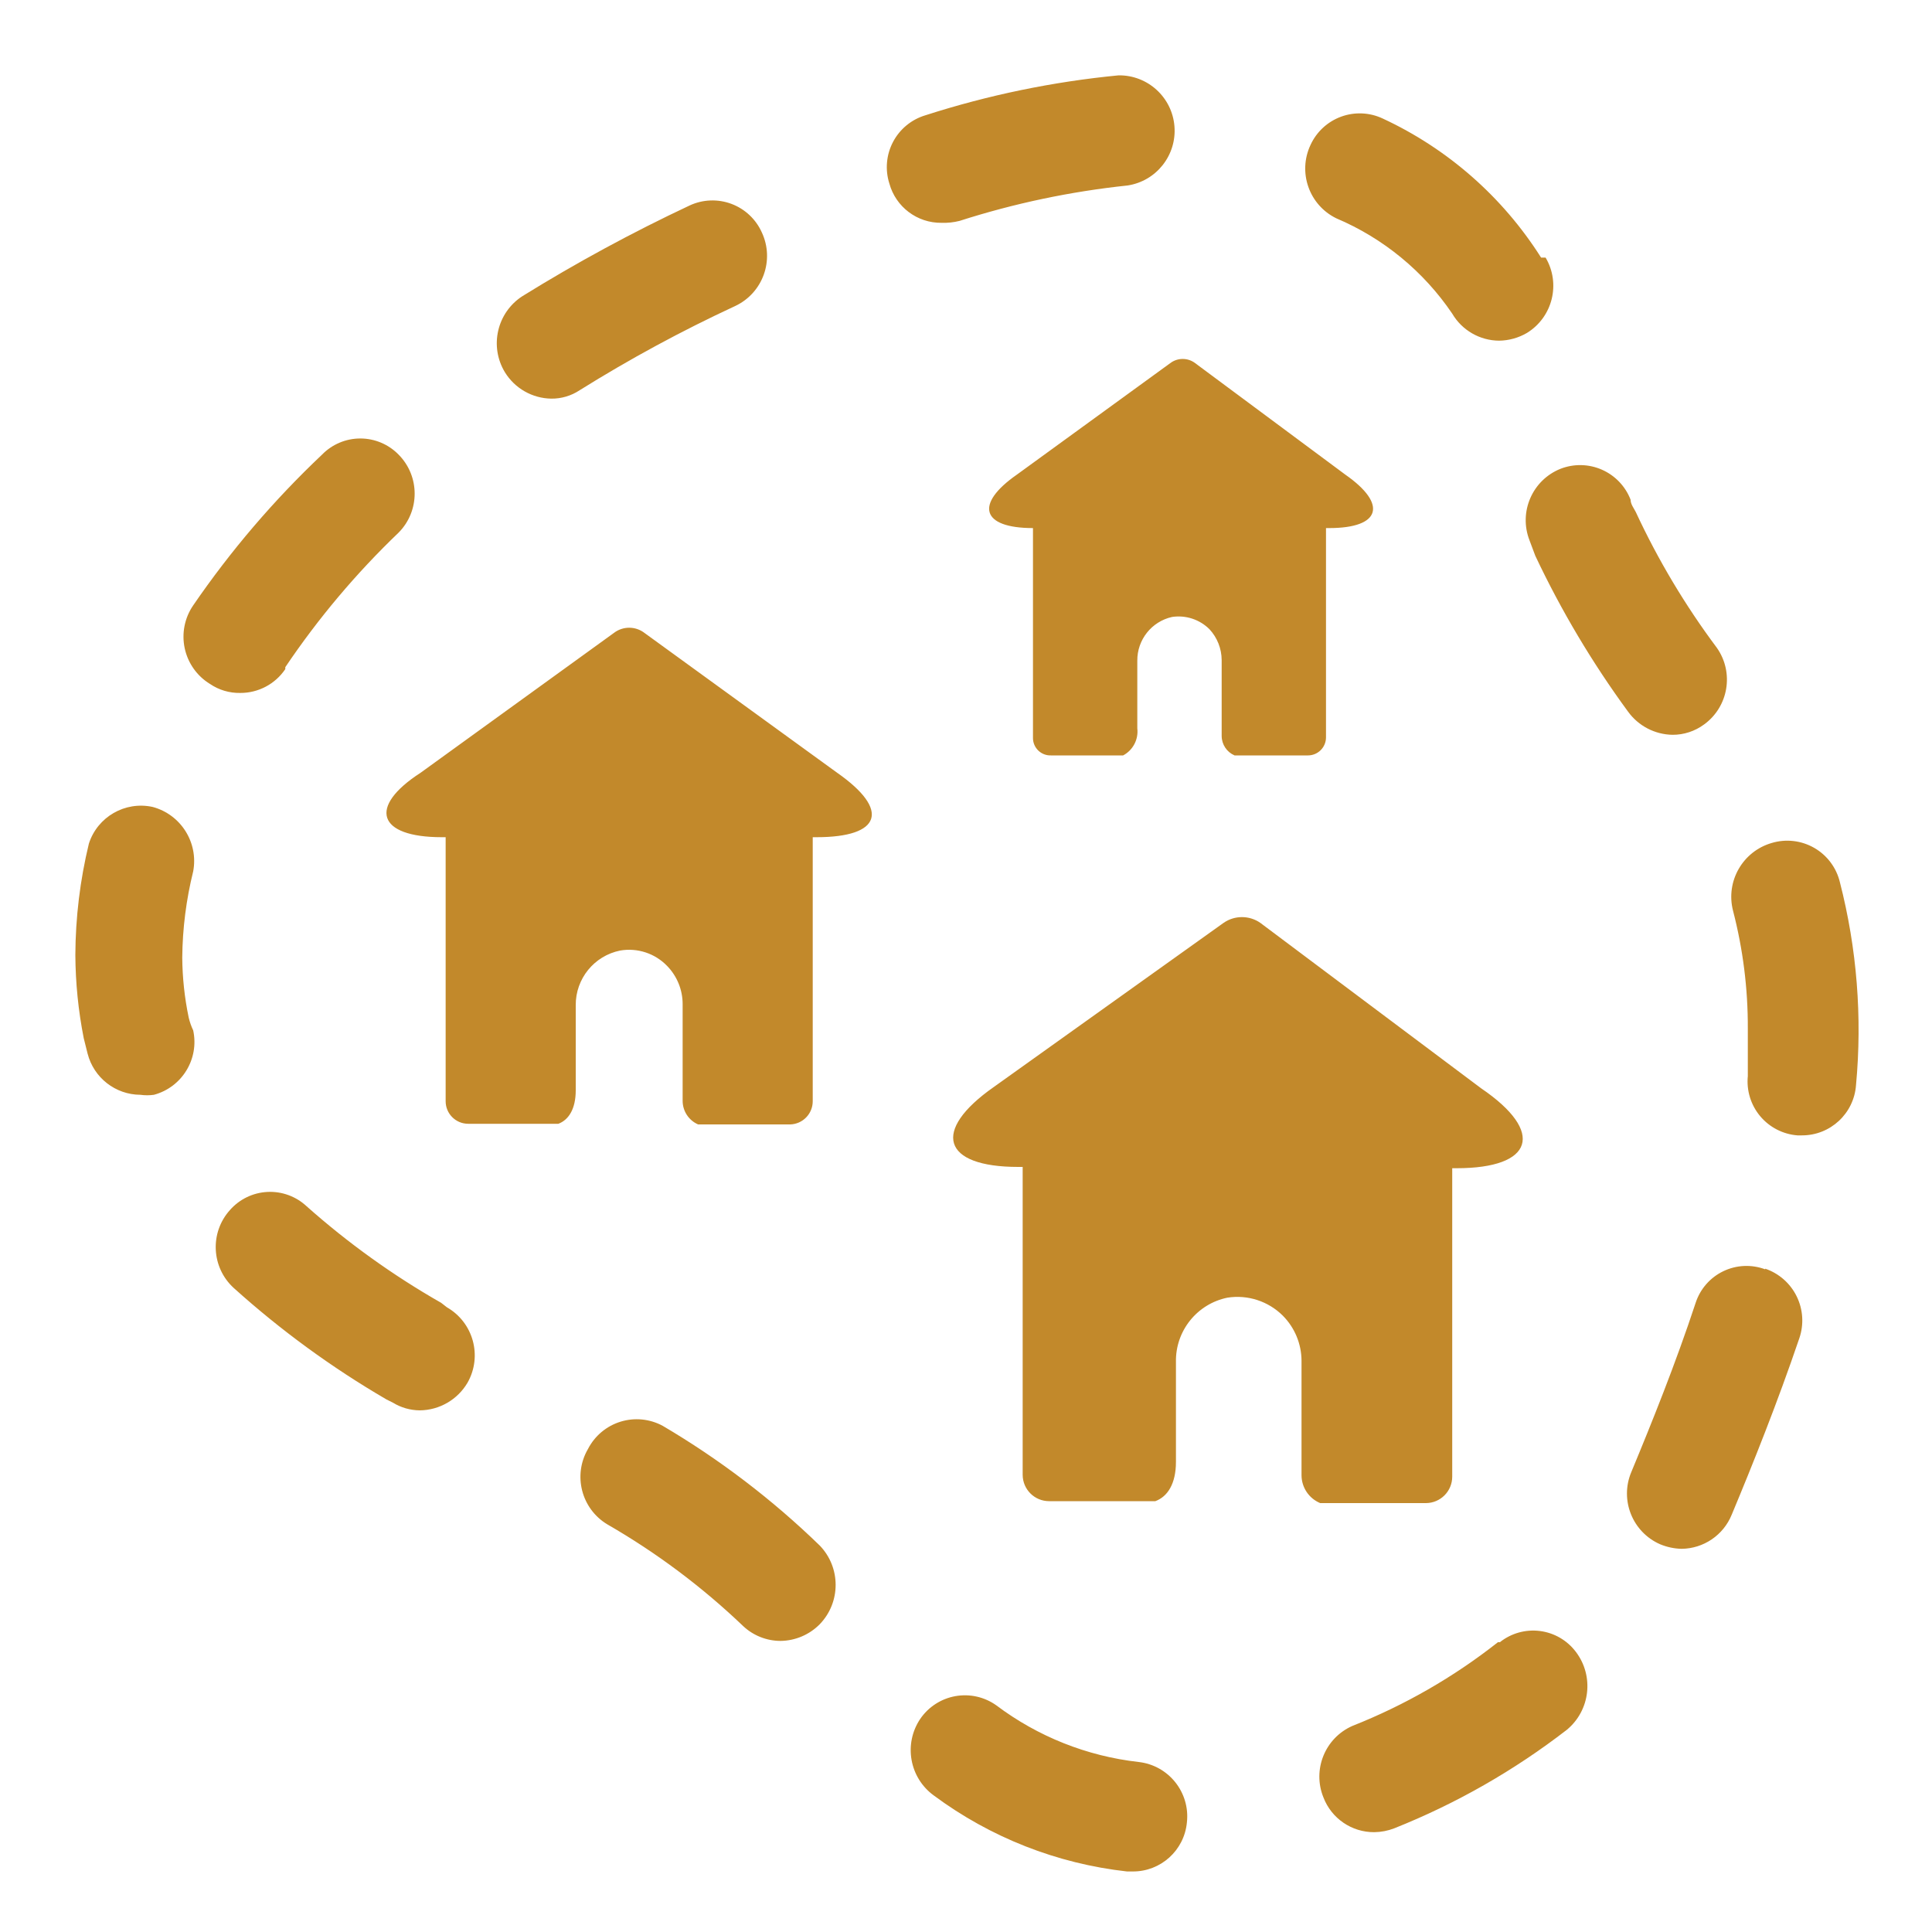
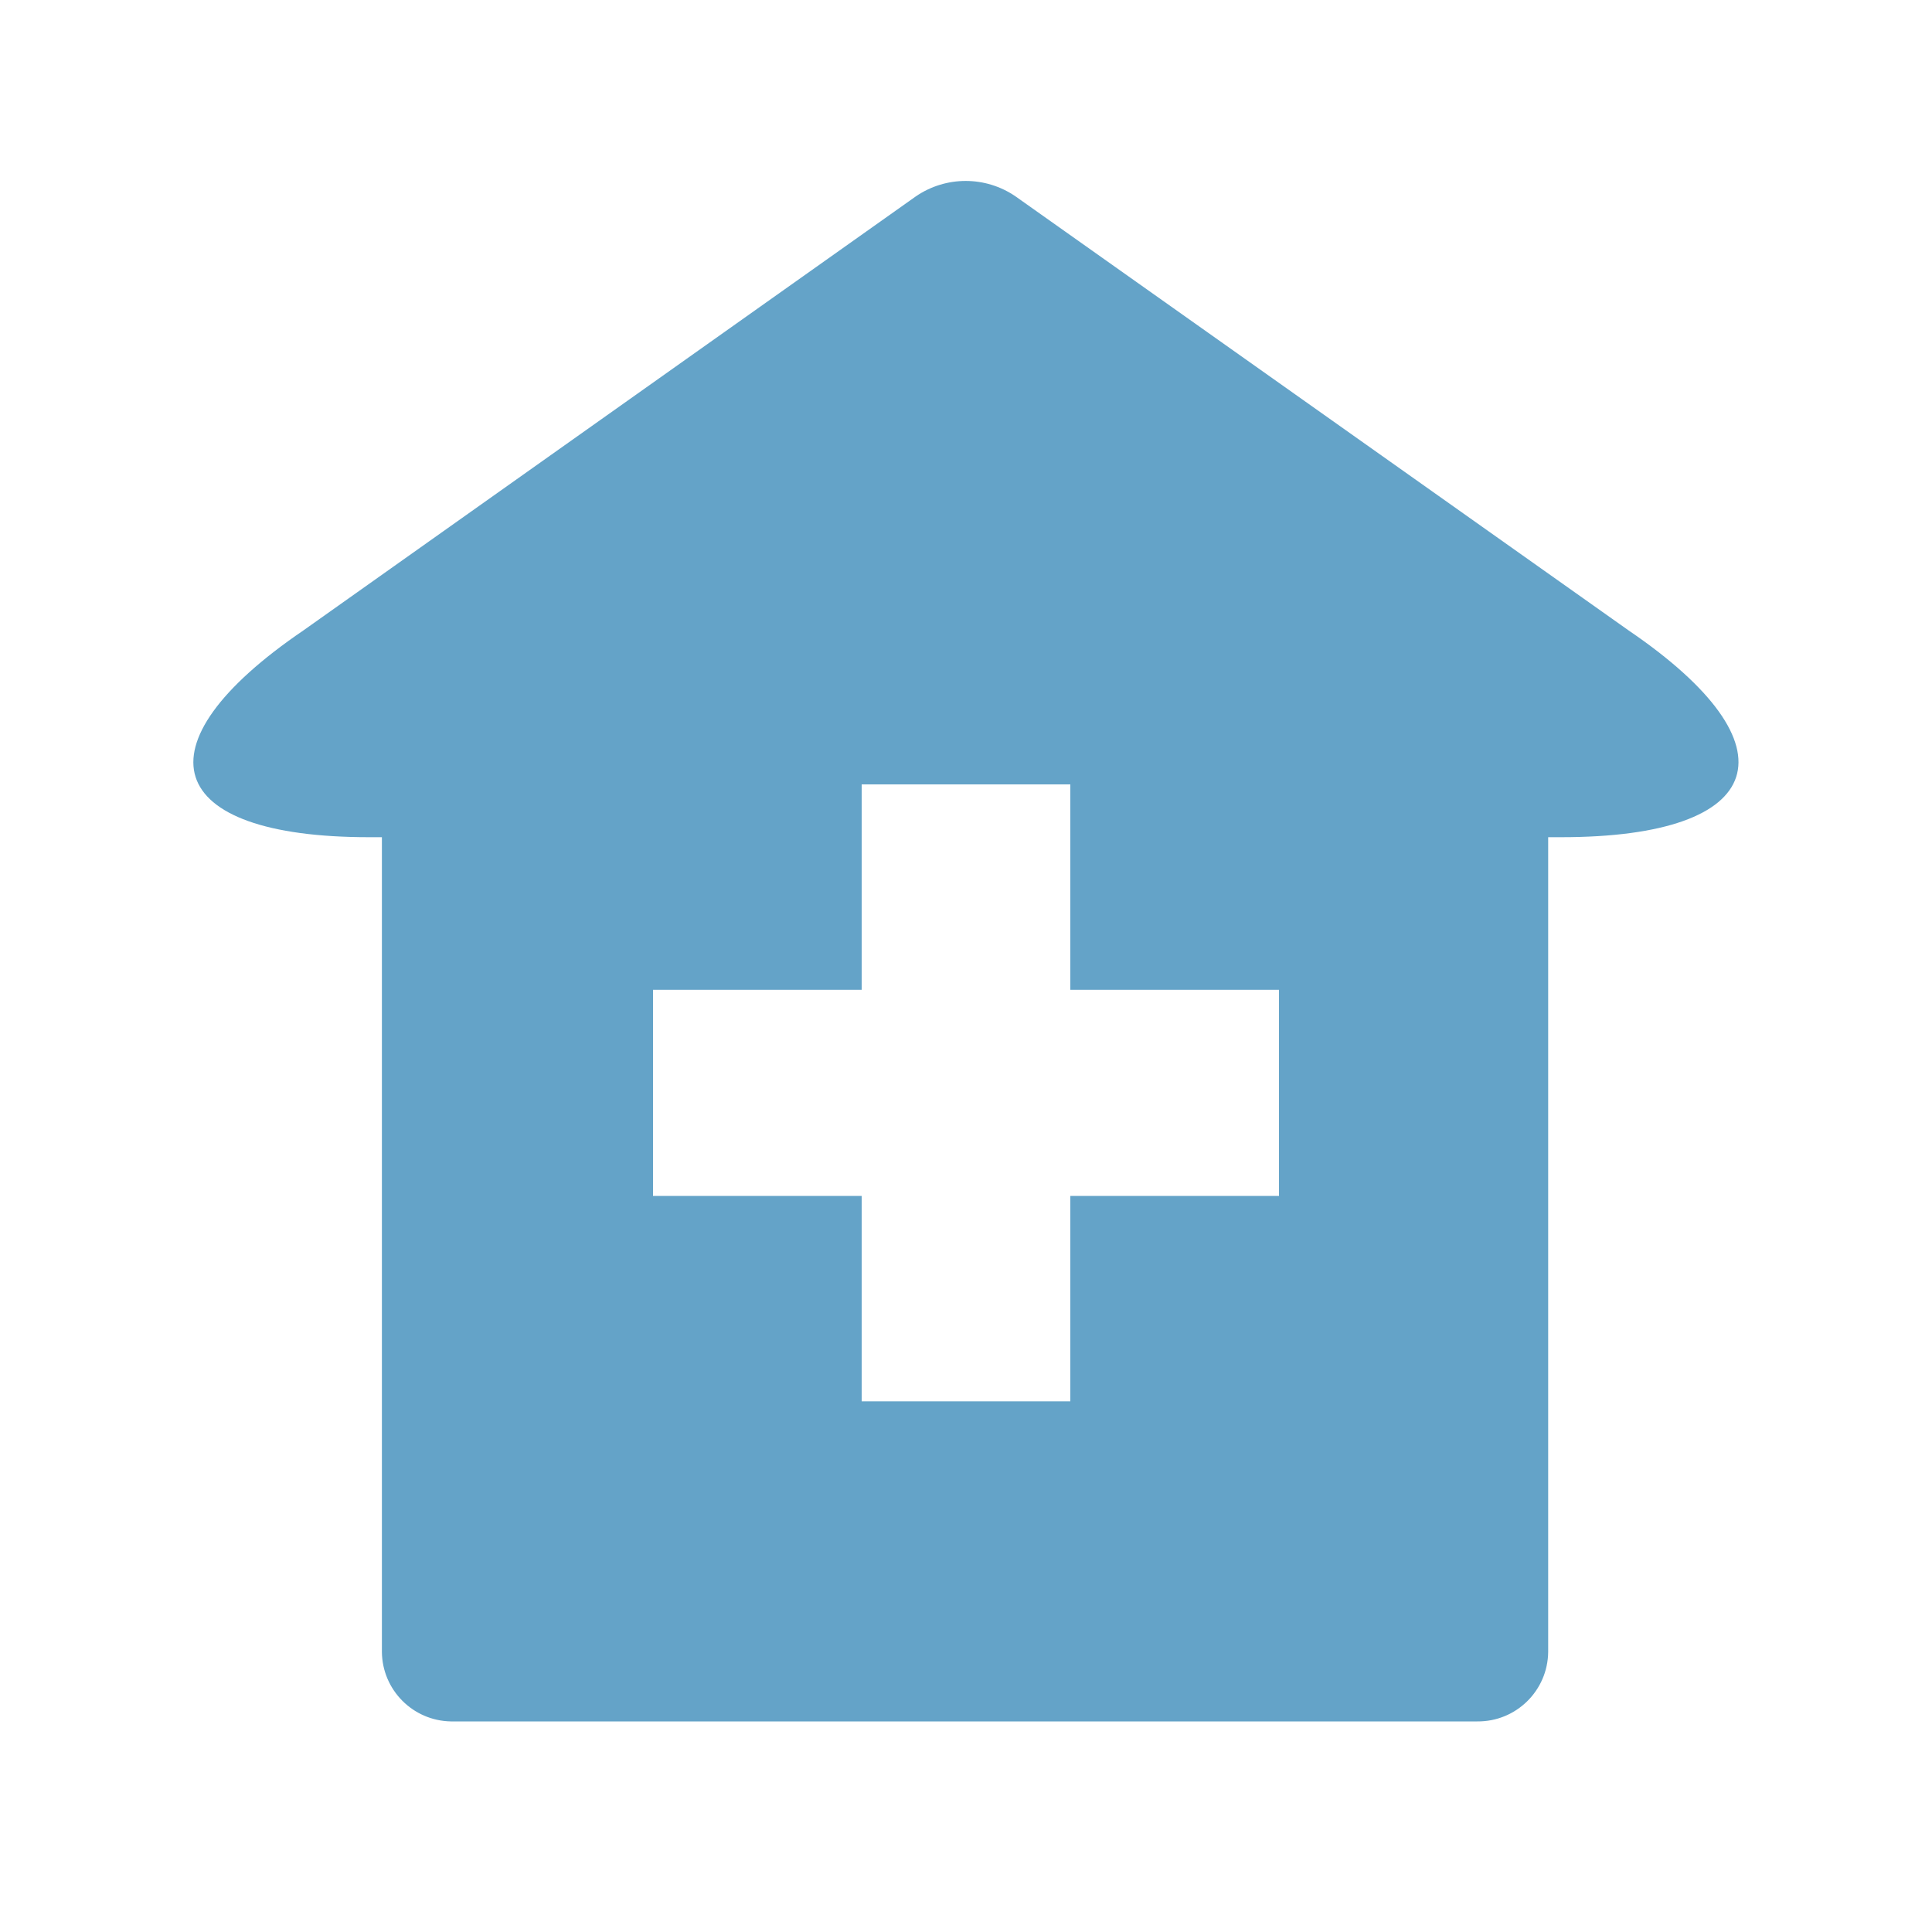
<svg xmlns="http://www.w3.org/2000/svg" viewBox="0 0 30 30">
-   <path d="M20.89,7.37c.66.46.55.83-.25.83h-.05v3.25a.28.28,0,0,1-.28.28H19.17a.33.33,0,0,1-.2-.3V10.25a.71.71,0,0,0-.19-.48.68.68,0,0,0-.58-.19.69.69,0,0,0-.54.68v1.05a.42.42,0,0,1-.22.42H16.32a.27.27,0,0,1-.28-.27V8.2h0c-.8,0-.91-.37-.25-.83l2.38-1.73a.32.32,0,0,1,.39,0ZM13,12c.83.58.68,1-.32,1h-.06V17.1a.36.36,0,0,1-.35.36H10.84a.4.4,0,0,1-.24-.37V15.59a.85.85,0,0,0-.24-.59.82.82,0,0,0-.73-.24.86.86,0,0,0-.69.85v1.32c0,.29-.11.46-.27.52H7.27a.35.35,0,0,1-.35-.35V13H6.86c-1,0-1.15-.47-.33-1l3-2.17a.39.39,0,0,1,.48,0Zm10,4.9c1,.68.81,1.24-.38,1.24h-.07v4.79a.41.41,0,0,1-.41.41H20.5a.47.47,0,0,1-.29-.43V21.13a1,1,0,0,0-.29-.7,1,1,0,0,0-.86-.28,1,1,0,0,0-.8,1V22.7c0,.34-.13.54-.32.61H16.29a.41.41,0,0,1-.41-.41V18.12h-.07c-1.18,0-1.35-.56-.38-1.24L19,14.33a.5.5,0,0,1,.57,0ZM17.68,27.36a.85.85,0,0,1,.75.94.84.84,0,0,1-.84.76H17.5a6.18,6.18,0,0,1-3-1.18.87.87,0,0,1-.21-1.19.84.84,0,0,1,1.18-.21A4.52,4.52,0,0,0,17.68,27.36Zm-7.39-5.22A12.91,12.91,0,0,1,12.73,24a.88.88,0,0,1,0,1.22.87.87,0,0,1-.61.26.85.85,0,0,1-.58-.23l0,0a11,11,0,0,0-2.11-1.58.86.86,0,0,1-.3-1.17A.85.85,0,0,1,10.29,22.14Zm13,3.36a.83.83,0,0,1,1.18.15.88.88,0,0,1-.14,1.21,11.09,11.09,0,0,1-2.68,1.53.89.89,0,0,1-.31.06.84.84,0,0,1-.79-.54A.86.86,0,0,1,21,26.8,9,9,0,0,0,23.26,25.5ZM6.94,20.3a.86.86,0,0,1,.32,1.17.87.87,0,0,1-.74.43.81.81,0,0,1-.42-.12L6,21.73A14.29,14.29,0,0,1,3.63,20a.86.86,0,0,1-.06-1.21.83.83,0,0,1,1.19-.06,12.37,12.37,0,0,0,2.09,1.5Zm21.63-6.6a9.21,9.21,0,0,1,.25,3.15.84.84,0,0,1-.84.78h-.07a.84.84,0,0,1-.77-.92c0-.25,0-.5,0-.74a7.17,7.17,0,0,0-.23-1.83.87.87,0,0,1,.6-1.05A.84.84,0,0,1,28.57,13.7Zm-1.16,6a.85.85,0,0,1,.53,1.08c-.34,1-.72,1.95-1.05,2.74a.85.85,0,0,1-.78.53.93.93,0,0,1-.33-.07.86.86,0,0,1-.45-1.12c.32-.77.69-1.69,1-2.63A.83.83,0,0,1,27.41,19.71ZM14.62,3.46a.83.83,0,0,1-.81-.61.84.84,0,0,1,.56-1.06,14.27,14.27,0,0,1,3-.62.86.86,0,0,1,.14,1.71,13,13,0,0,0-2.61.55A1,1,0,0,1,14.62,3.46Zm6.13-.07a.86.86,0,0,1-.4-1.14.84.84,0,0,1,1.12-.41A5.8,5.8,0,0,1,23.93,4L24,4a.86.86,0,0,1-.29,1.17.88.88,0,0,1-.43.12.85.85,0,0,1-.73-.42A4.11,4.11,0,0,0,20.75,3.39Zm-16.32,7a.84.84,0,0,1-.7.37.81.81,0,0,1-.47-.14A.86.86,0,0,1,3,9.4,14.51,14.51,0,0,1,5,7.06a.83.83,0,0,1,1.19,0,.86.86,0,0,1,0,1.21A12.77,12.77,0,0,0,4.43,10.36Zm19.32-2a.86.86,0,0,1,.48-1.11.84.84,0,0,1,1.09.48c0,.07.05.13.08.19a11.89,11.89,0,0,0,1.26,2.11.86.86,0,0,1-.2,1.19.82.82,0,0,1-.49.16.87.87,0,0,1-.69-.36,14.73,14.73,0,0,1-1.44-2.42ZM2.37,12.53a.87.87,0,0,1,.63,1,5.79,5.79,0,0,0-.17,1.34,4.73,4.73,0,0,0,.1.93A1,1,0,0,0,3,16a.85.85,0,0,1-.61,1,.76.76,0,0,1-.21,0,.85.85,0,0,1-.82-.64l-.06-.24a6.88,6.88,0,0,1-.13-1.29,7.5,7.5,0,0,1,.21-1.73A.85.85,0,0,1,2.37,12.53ZM8.56,6.19a.86.86,0,0,1-.72-.41A.87.87,0,0,1,8.11,4.6a25.6,25.6,0,0,1,2.6-1.41.84.84,0,0,1,1.12.42.86.86,0,0,1-.41,1.14A22.17,22.17,0,0,0,9,6.06.78.78,0,0,1,8.56,6.19Z" fill="#c2892b" fill-rule="evenodd" />
+   <path d="M25.29,9.79,15.77,3.05a1.37,1.37,0,0,0-1.55,0L4.71,9.79C2.08,11.58,2.54,13,5.73,13h.2V25.65A1.09,1.09,0,0,0,7,26.73l15.94,0a1.09,1.09,0,0,0,1.1-1.08V13h.2C27.46,13,27.92,11.58,25.29,9.79Zm-5.43,8.78H16.62v3.19H13.38V18.57H10.14v-3.2h3.24V12.18h3.24v3.19h3.24Z" fill="#64a3c8" fill-rule="evenodd" />
</svg>
